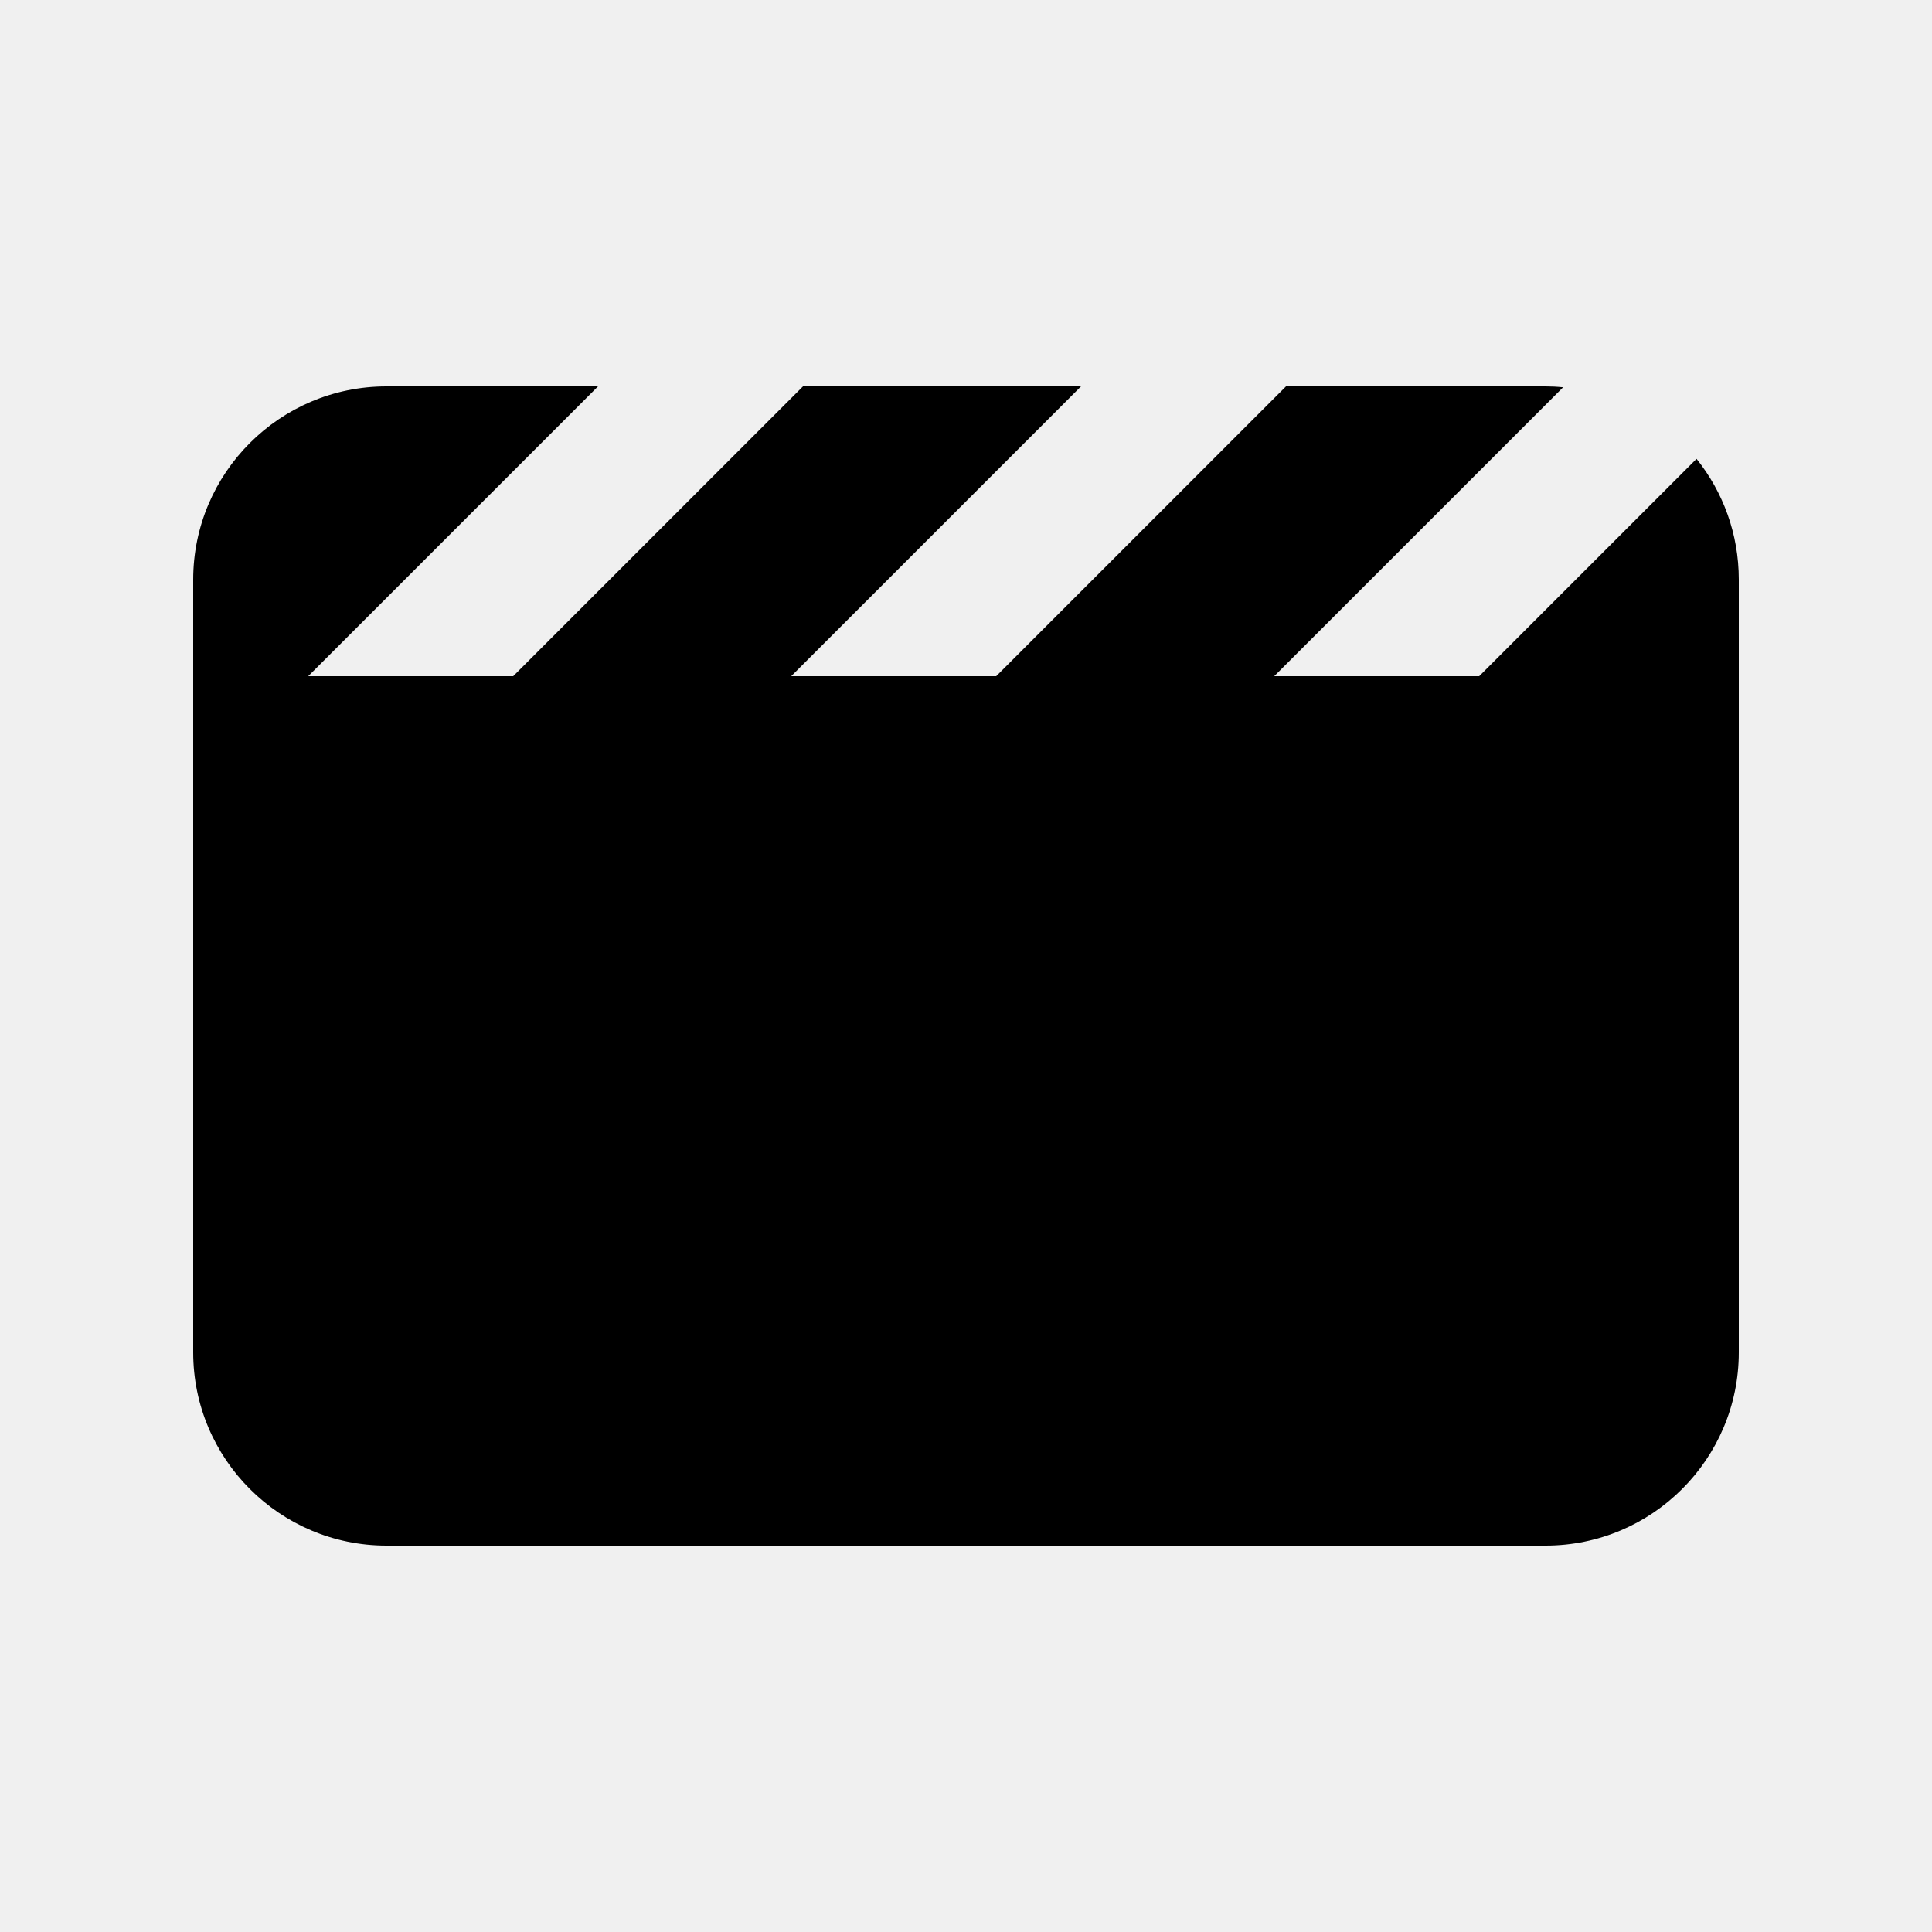
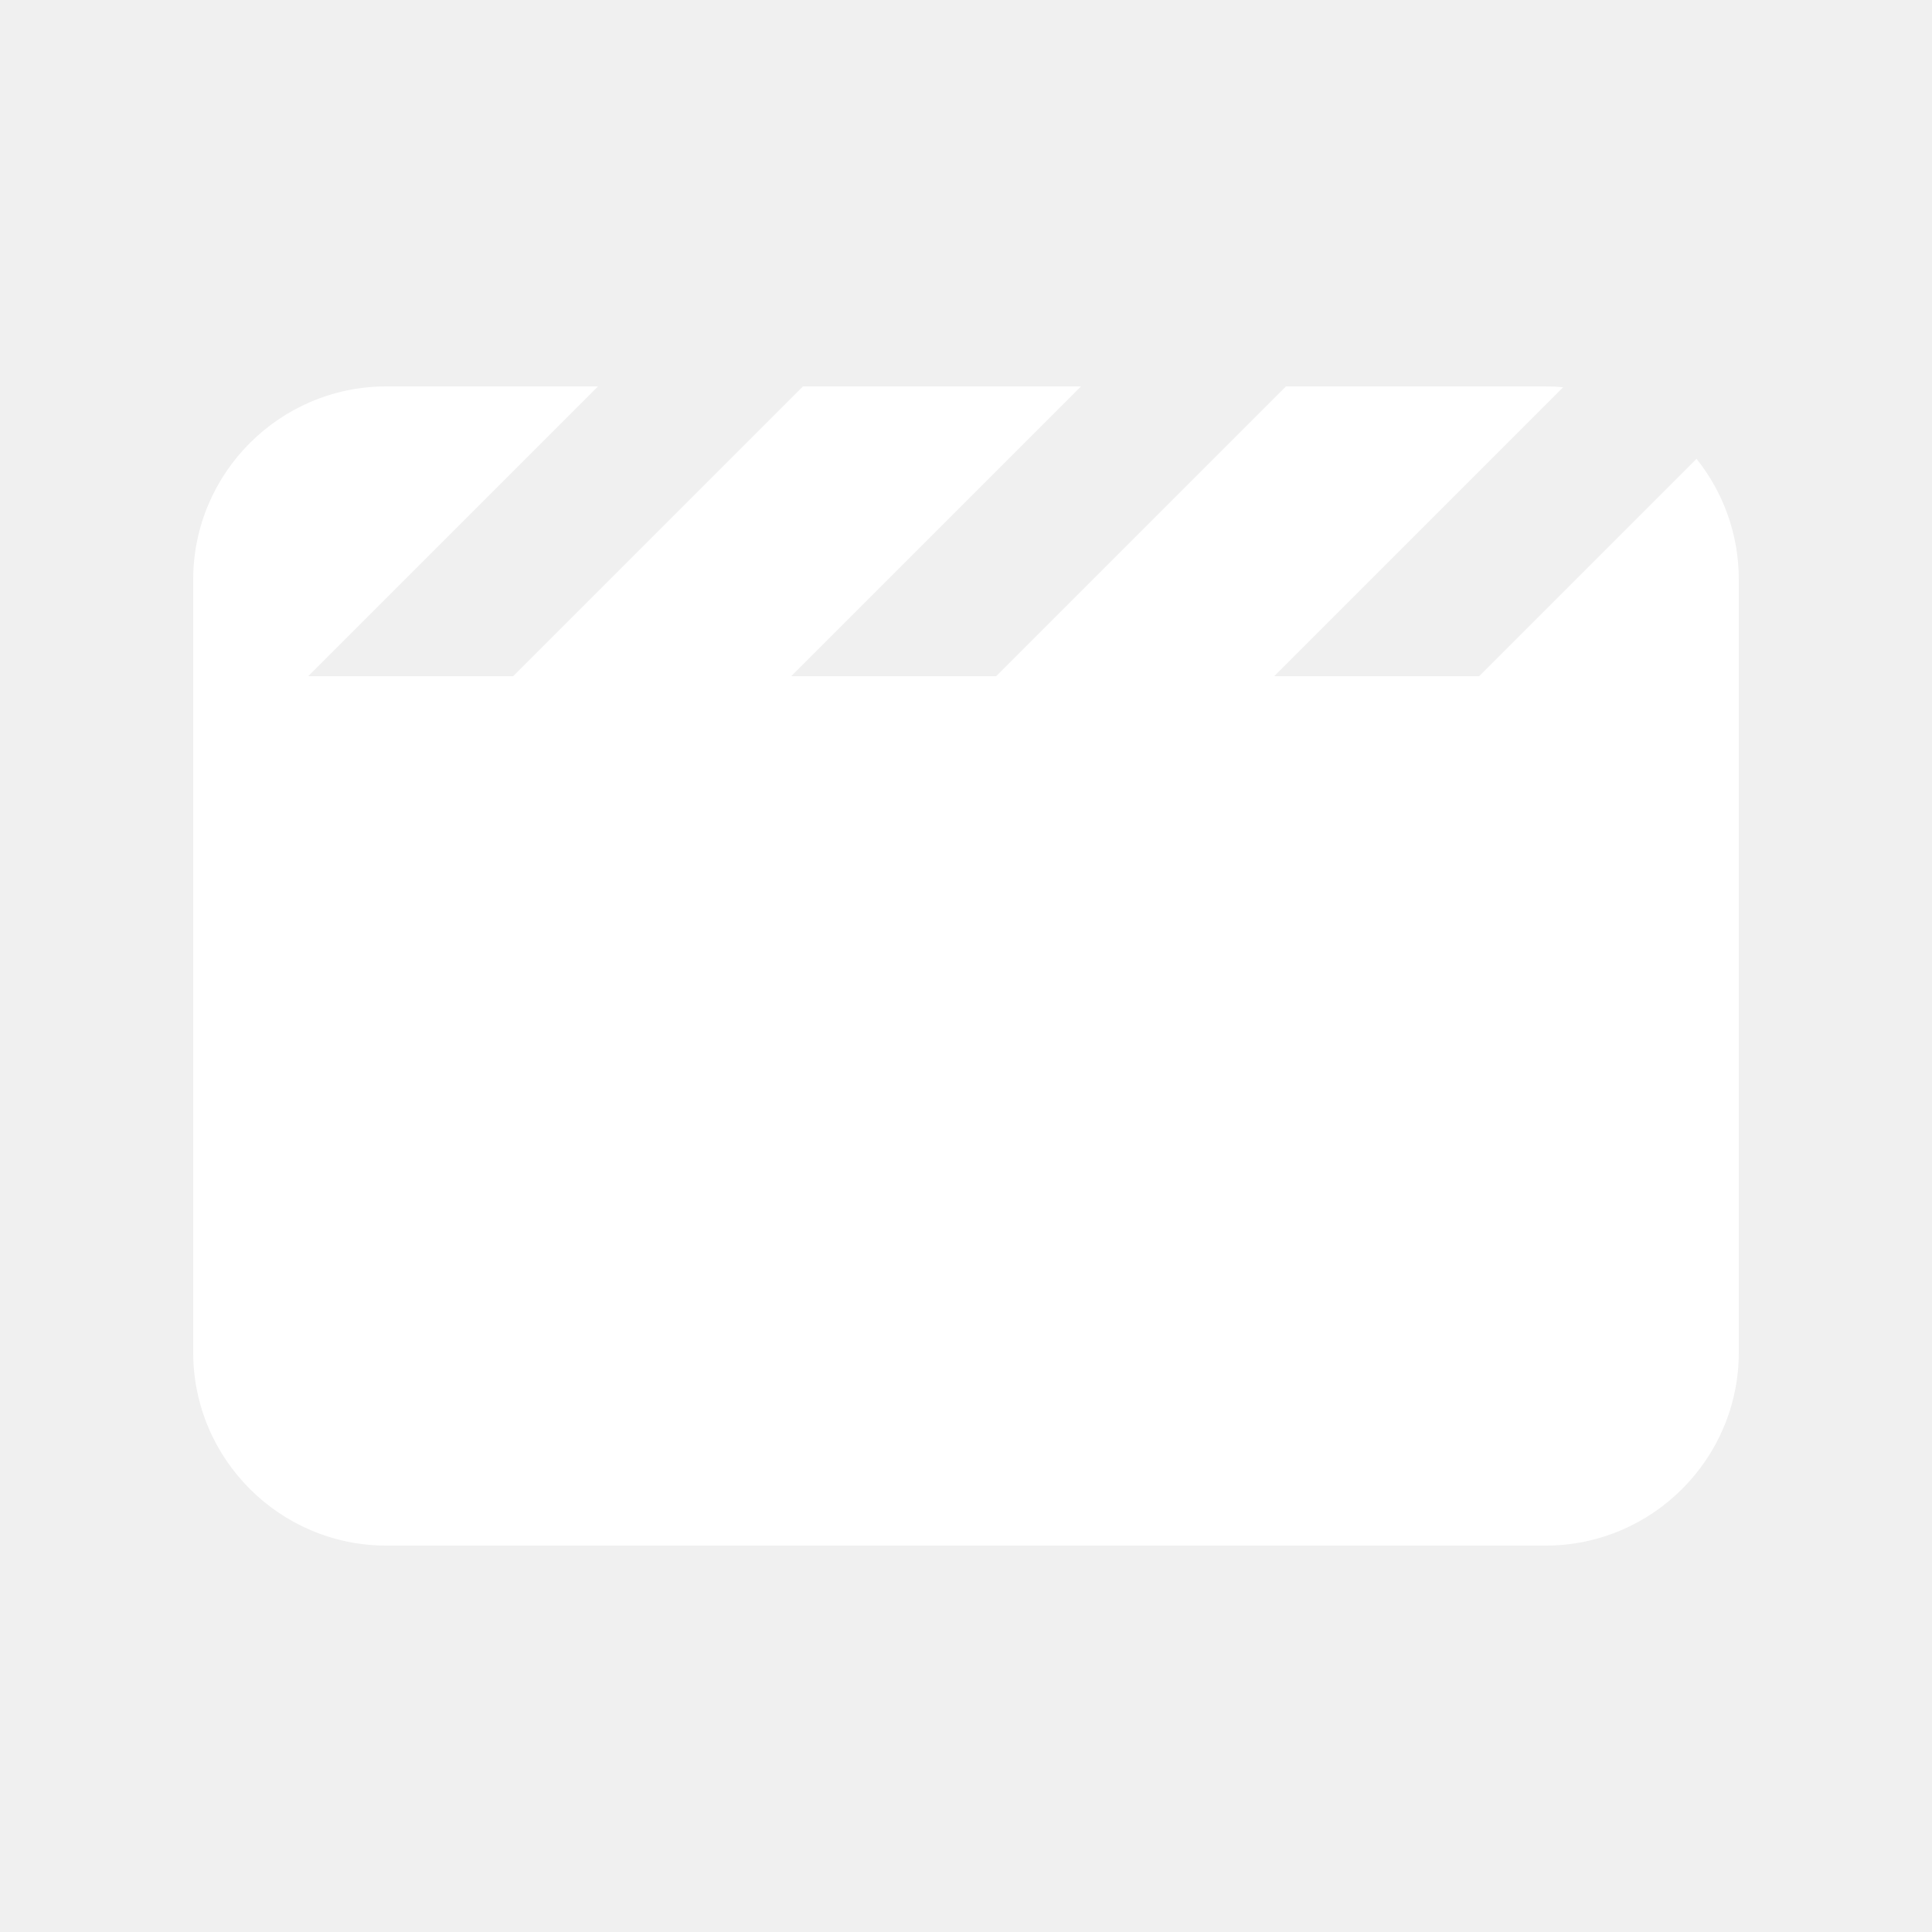
<svg xmlns="http://www.w3.org/2000/svg" viewBox="0 0 640 640">
-   <path d="M512 128C514 128 515.9 128.1 517.8 128.3L422.1 224L490 224L562 152C570.8 163 576 176.9 576 192L576 448C576 483.3 547.3 512 512 512L128 512C92.7 512 64 483.3 64 448L64 192C64 156.7 92.7 128 128 128L198.1 128L102.1 224L170 224L265 129L266 128L358.1 128L262.1 224L330 224L425 129L426 128L512.1 128z" />
+   <path fill="#ffffff" d="M512 128C514 128 515.9 128.1 517.8 128.3L422.1 224L490 224L562 152C570.8 163 576 176.9 576 192L576 448C576 483.3 547.3 512 512 512L128 512C92.7 512 64 483.3 64 448L64 192C64 156.7 92.7 128 128 128L198.1 128L102.1 224L170 224L265 129L266 128L358.1 128L262.1 224L330 224L425 129L426 128L512.1 128z" />
</svg>
